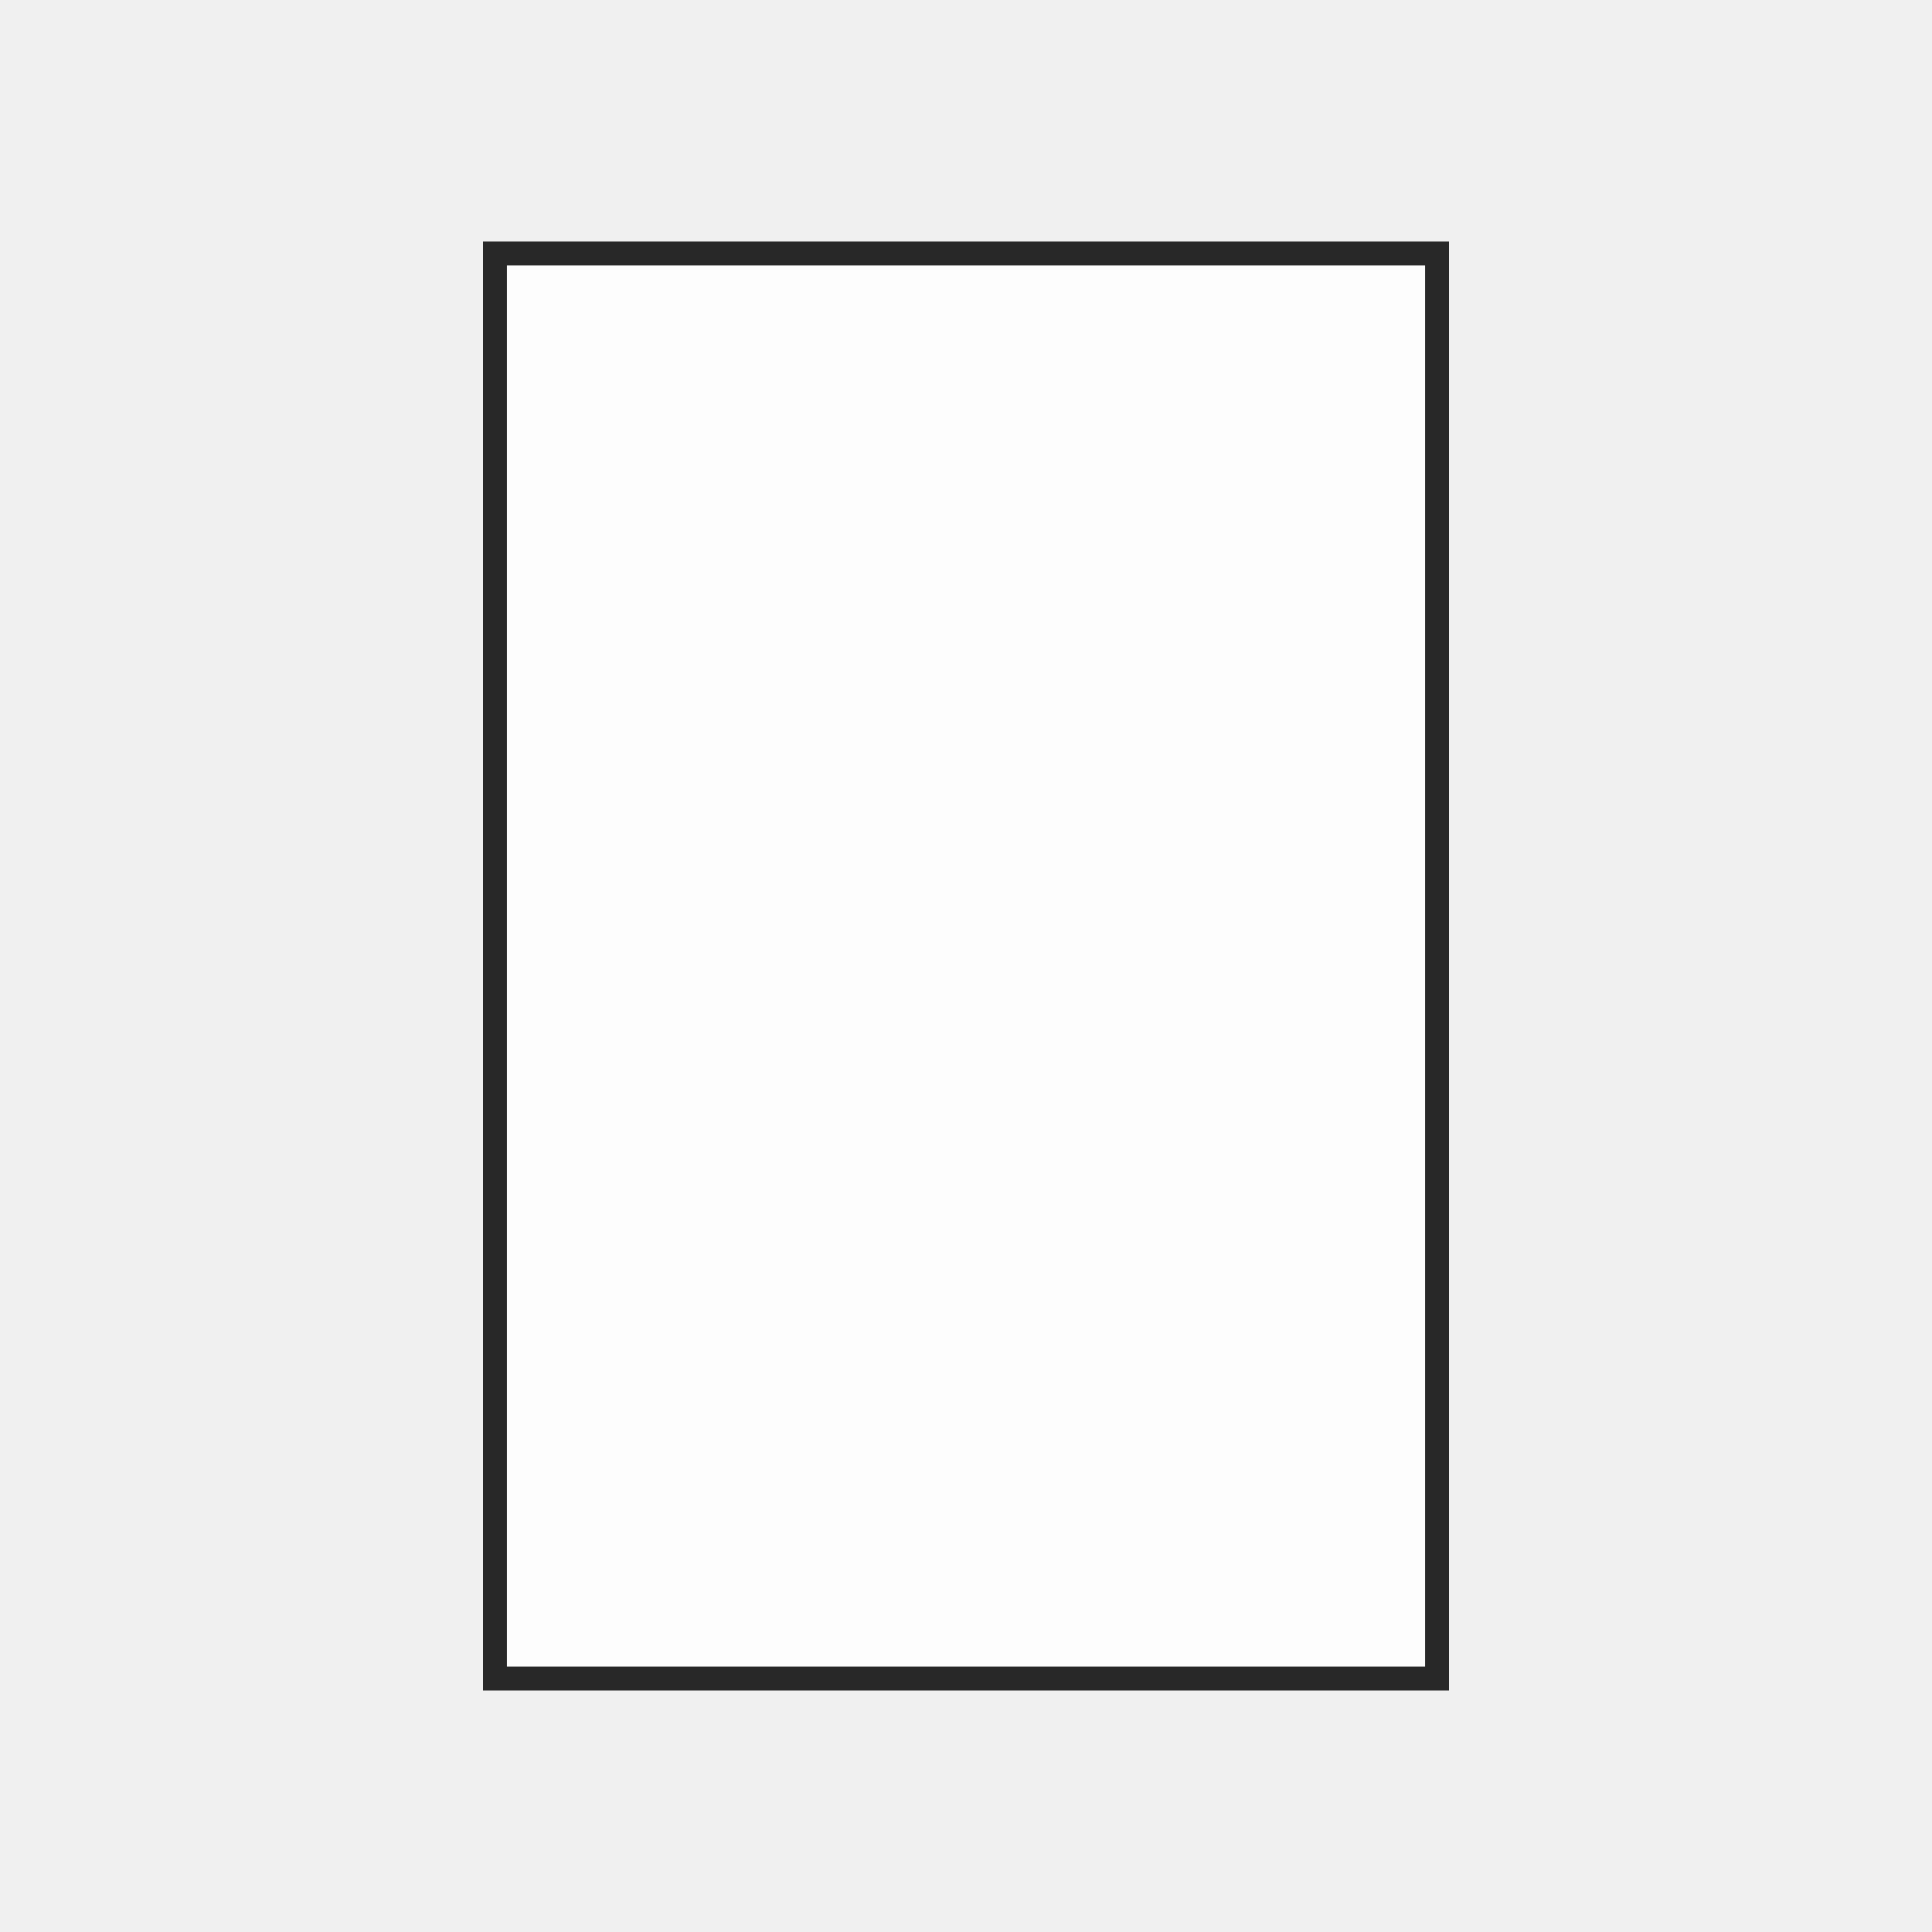
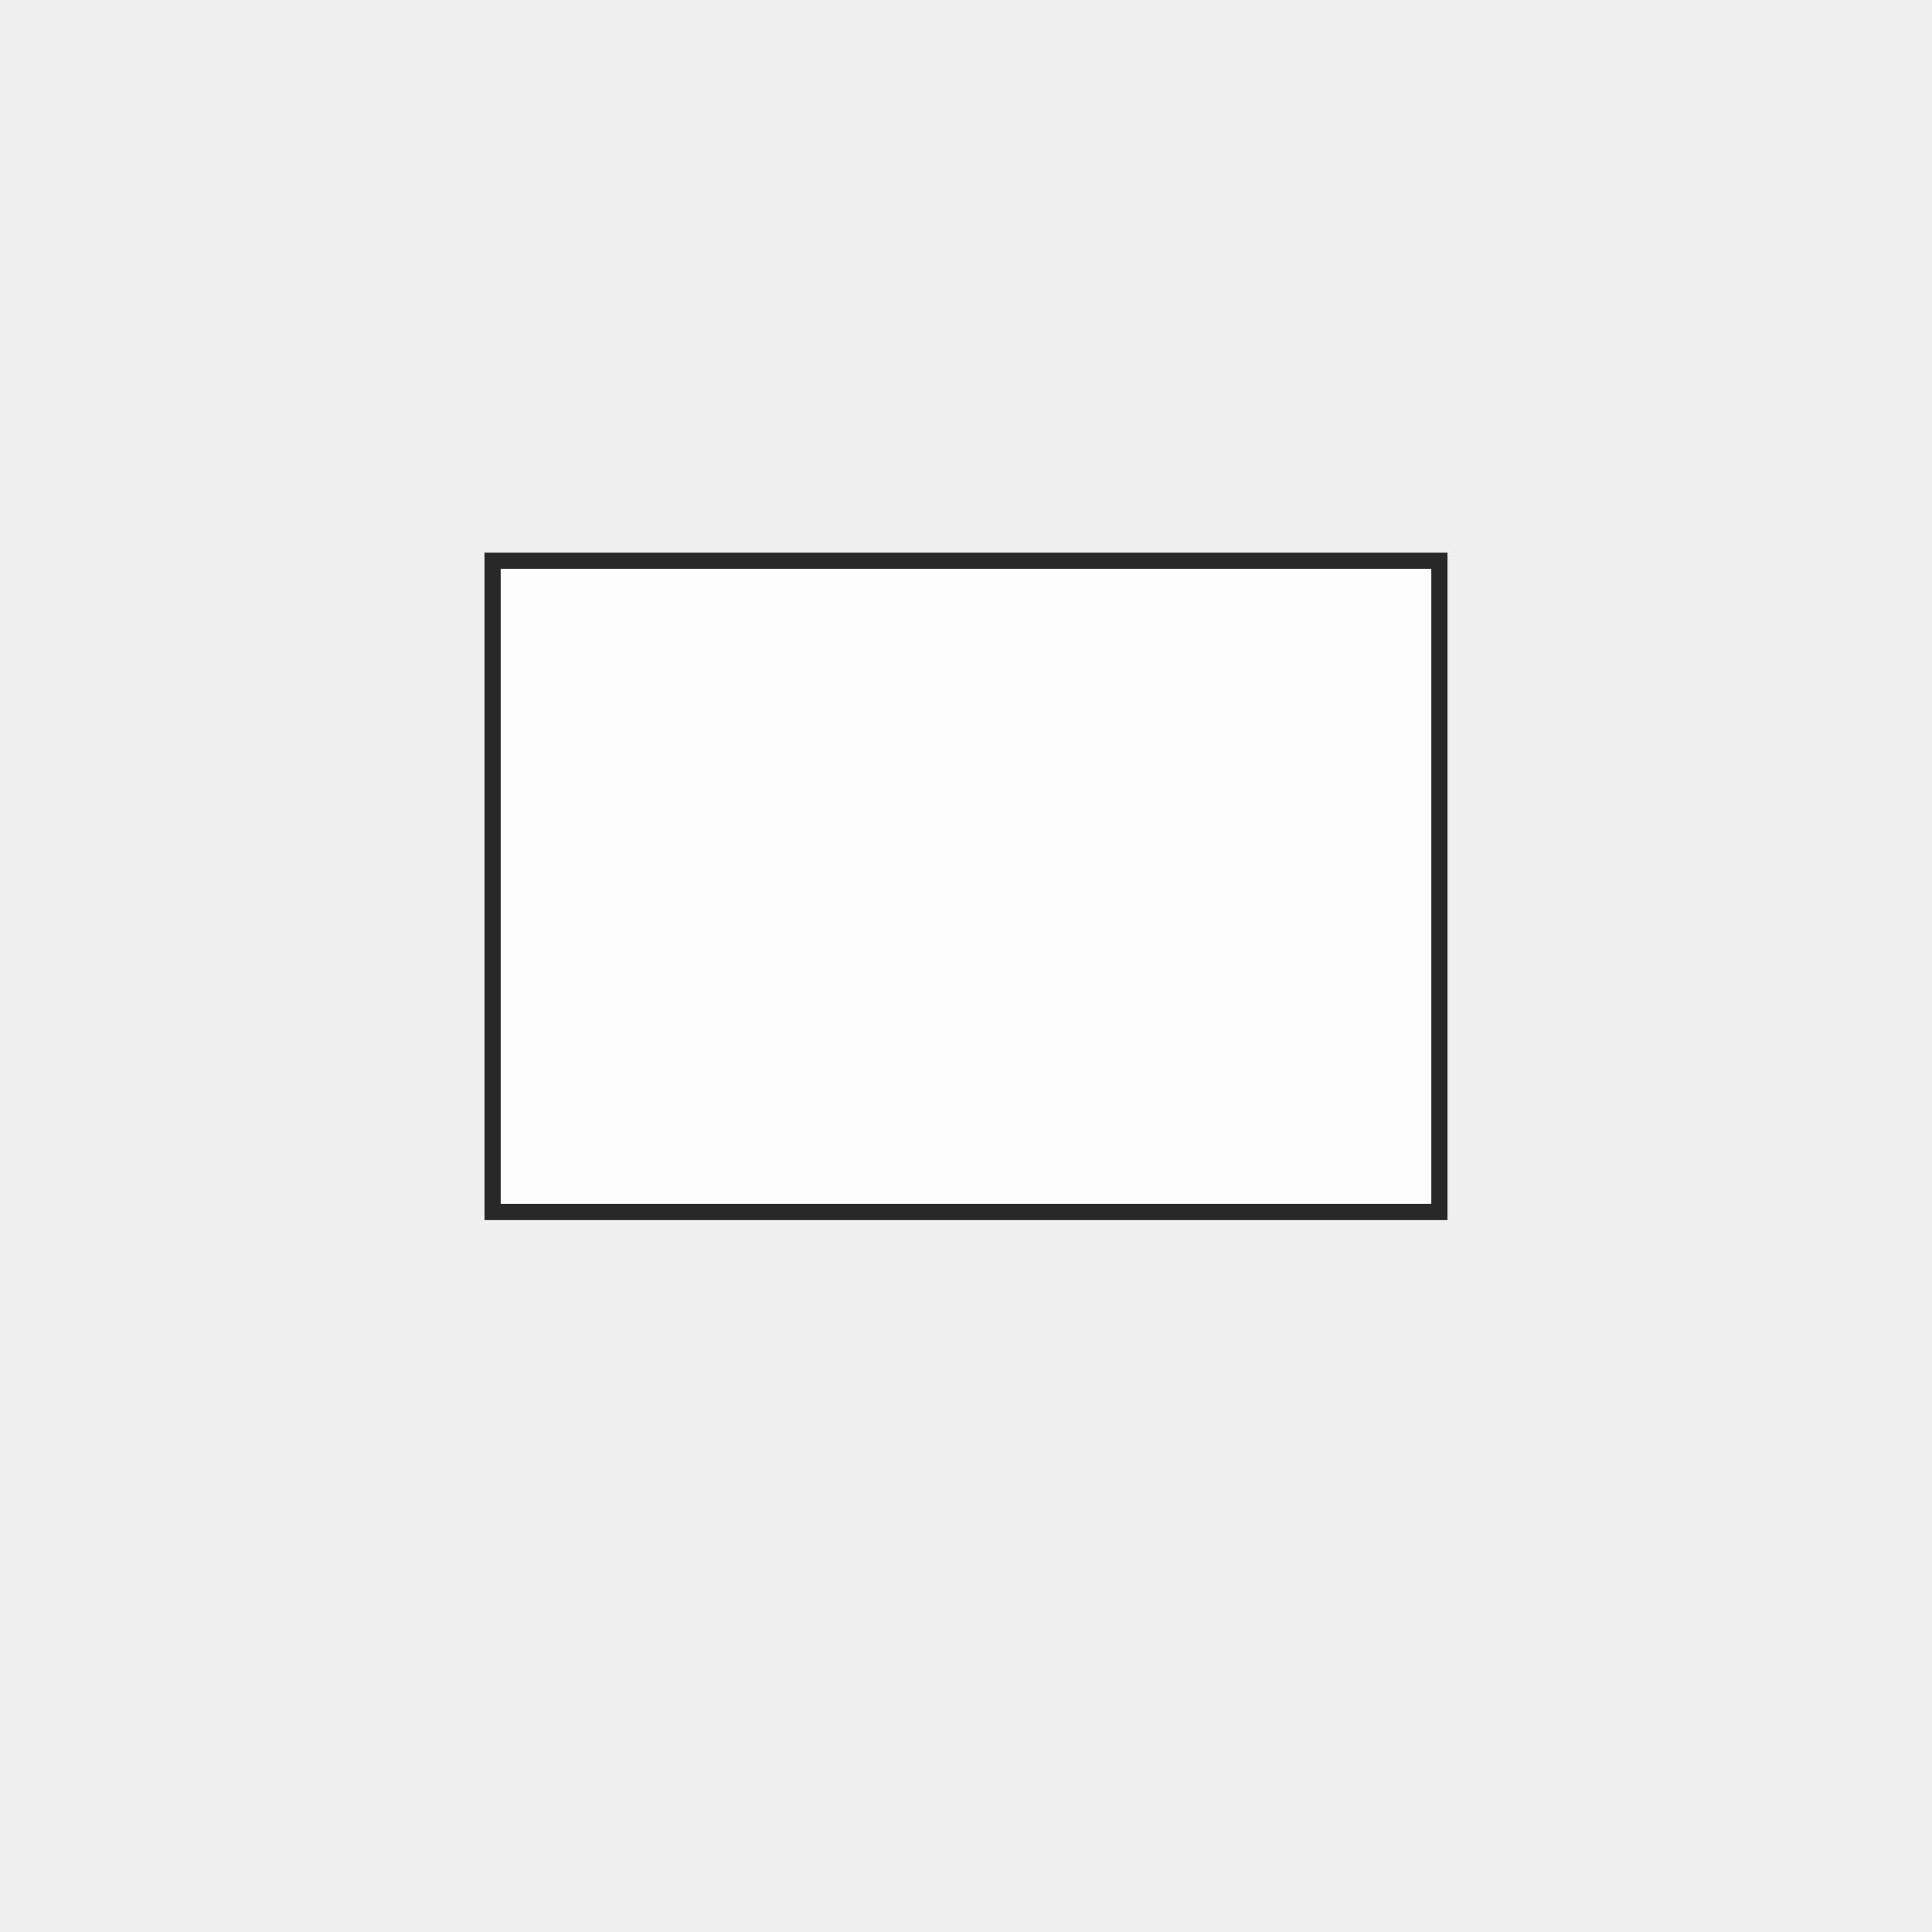
<svg xmlns="http://www.w3.org/2000/svg" version="1.1" id="svg12" width="64" height="64" viewBox="0 0 64 64">
  <defs id="defs16" />
-   <rect style="opacity:0.835;fill:#ffffff;fill-opacity:1;stroke:#000000;stroke-width:0.792;stroke-miterlimit:4;stroke-dasharray:none;stroke-opacity:1" id="rect8" width="31.208" height="47.208" x="16.396" y="8.396" />
+   <rect style="opacity:0.835;fill:#ffffff;fill-opacity:1;stroke:#000000;stroke-width:0.536;stroke-miterlimit:4;stroke-dasharray:none;stroke-opacity:1" id="rect8" width="31.364" height="21.575" x="16.318" y="18.574" />
</svg>
